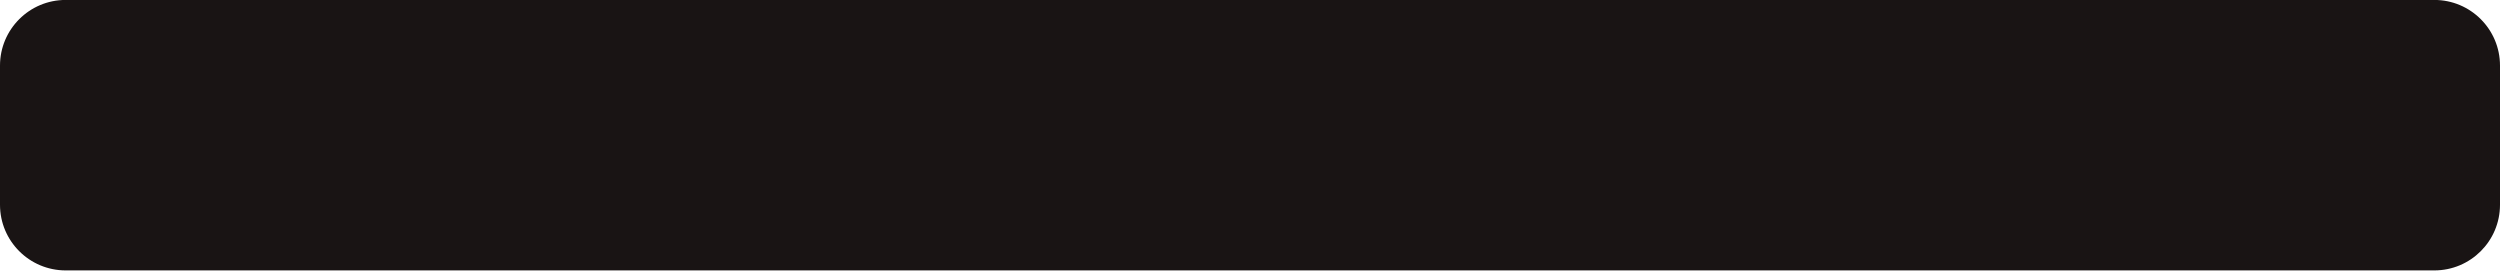
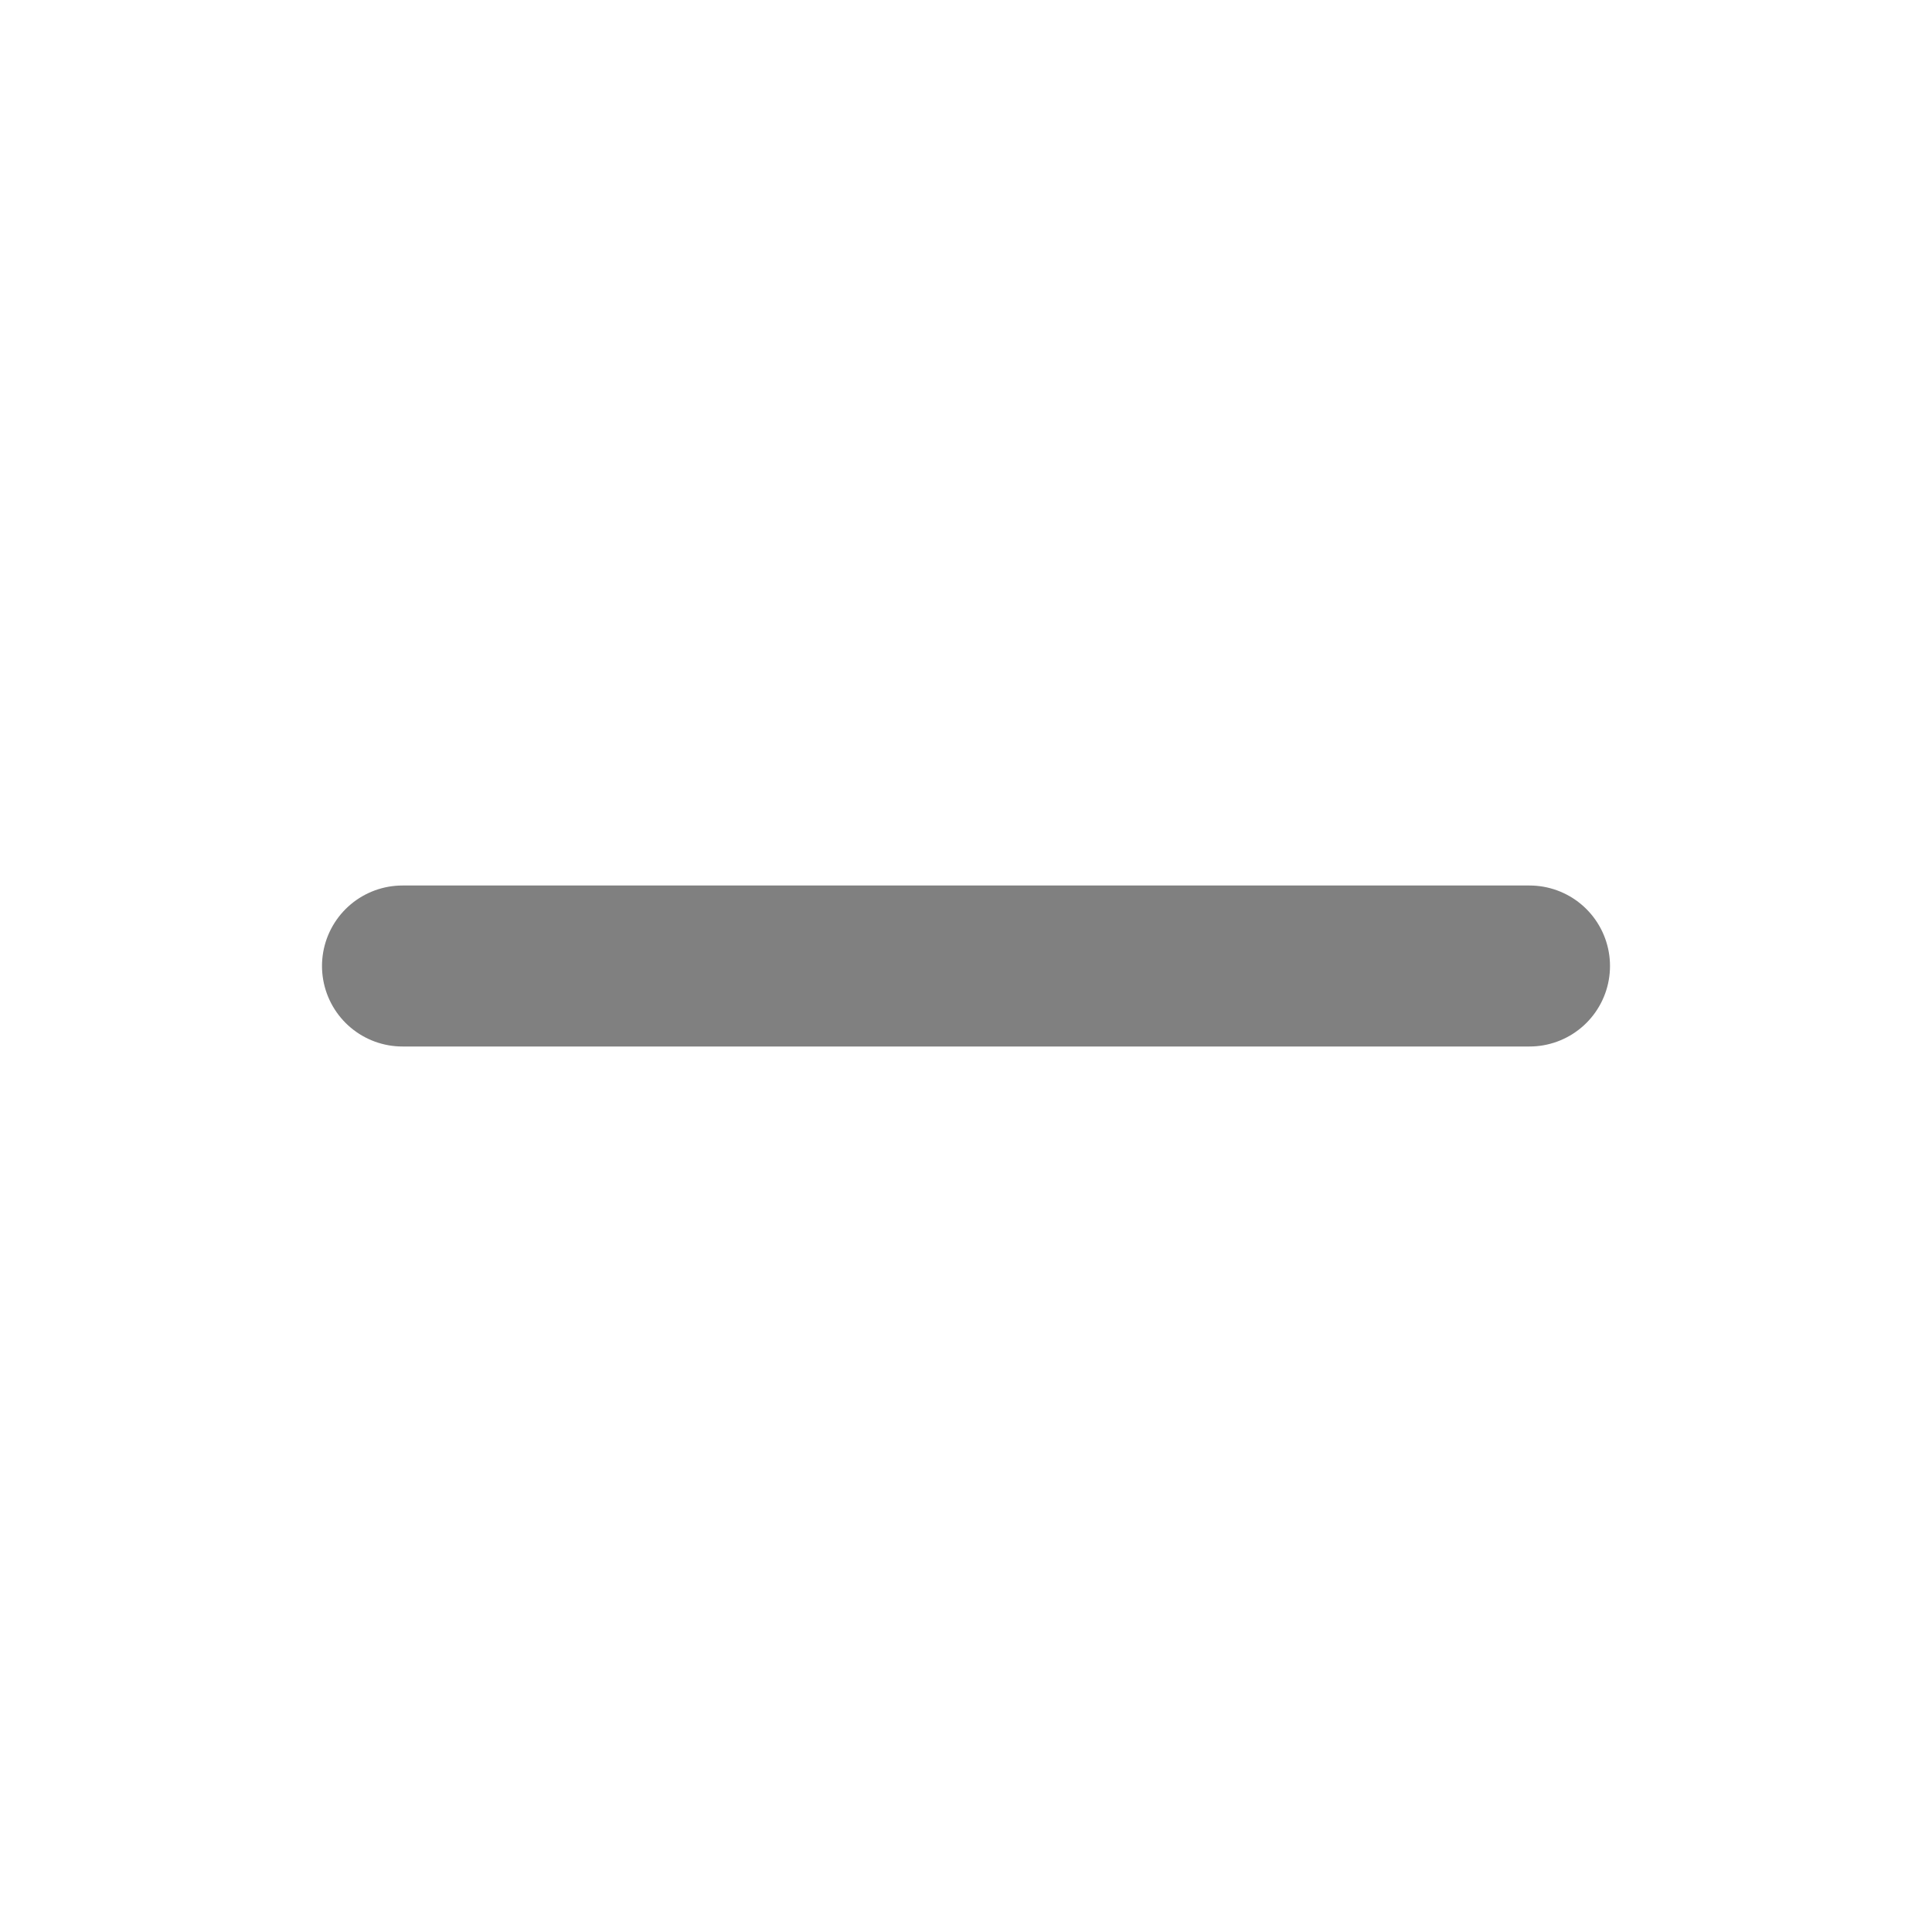
- <svg xmlns="http://www.w3.org/2000/svg" id="Layer_1" data-name="Layer 1" viewBox="0 0 456.9 49.43">
-   <defs>
-     <style>.cls-1{fill:#191414;}</style>
-   </defs>
-   <rect class="cls-1" x="231.29" y="27.55" width="49.43" height="456.9" rx="12" transform="translate(-27.55 280.71) rotate(-90)" />
+ <svg xmlns="http://www.w3.org/2000/svg" width="24" height="24" viewBox="0 0 24 24" fill="none" stroke="grey" stroke-width="2" stroke-linecap="round" stroke-linejoin="round" class="feather feather-plus">
+   <line x1="5" y1="12" x2="19" y2="12" />
</svg>
